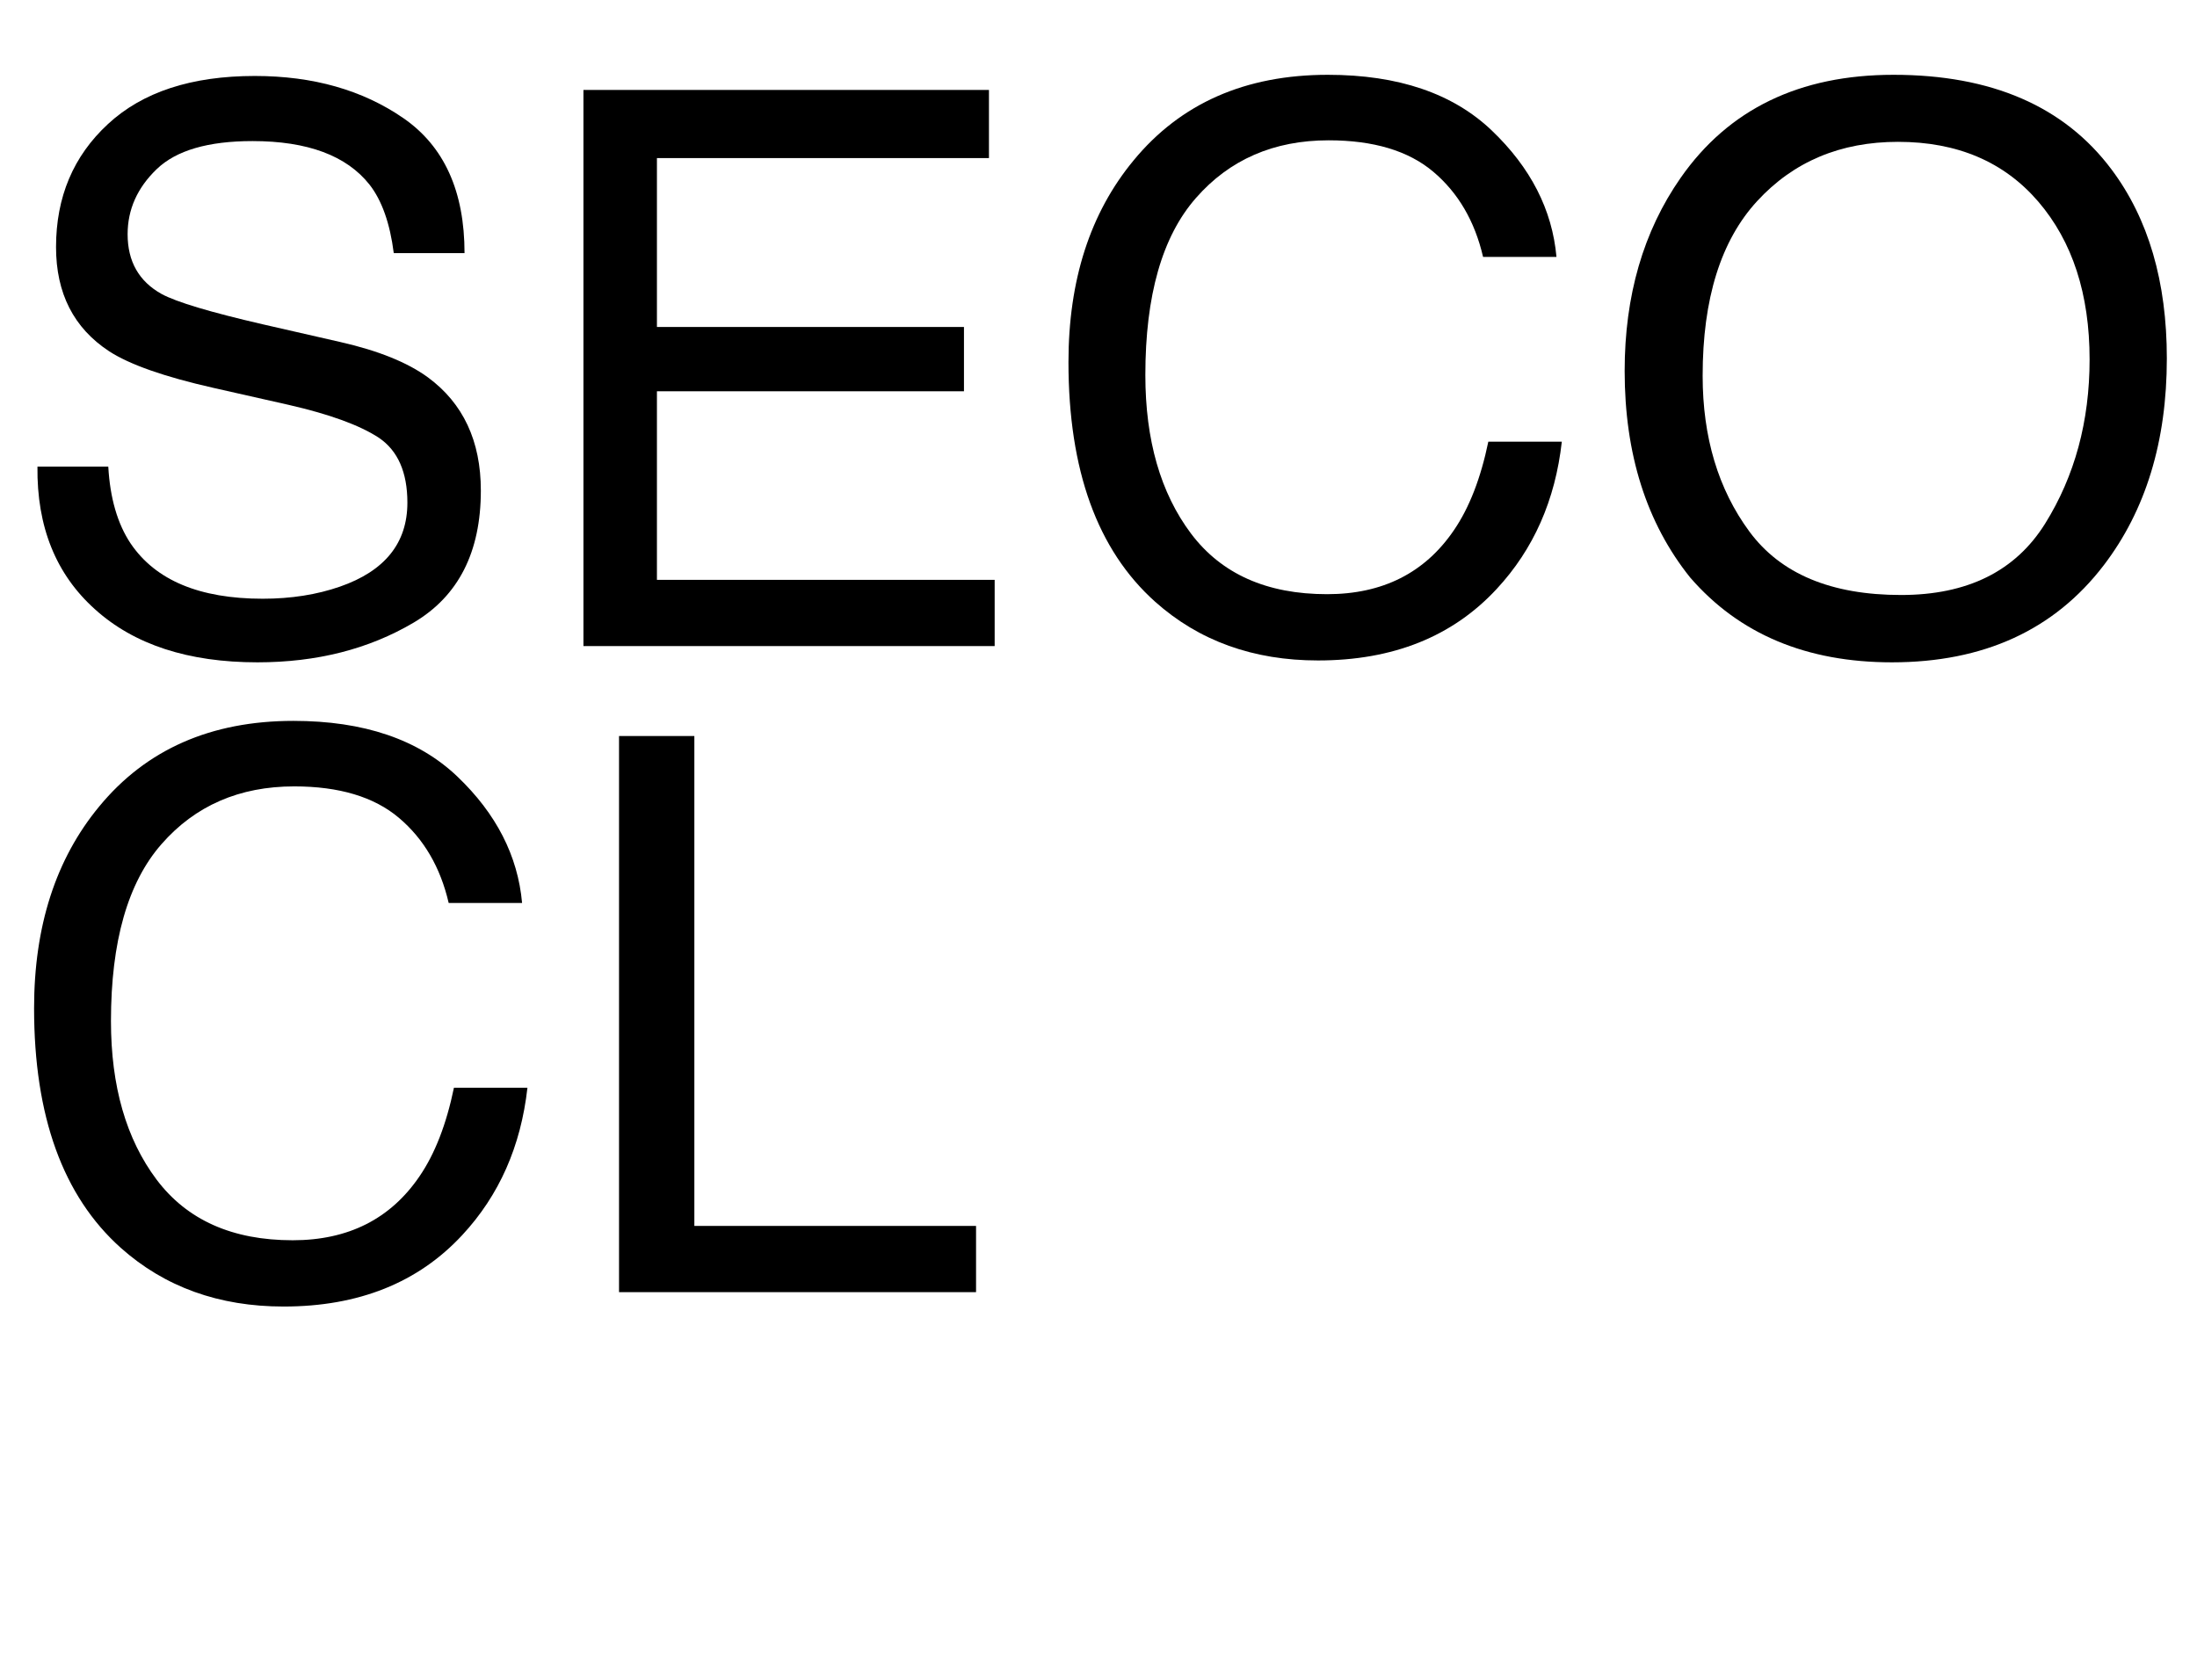
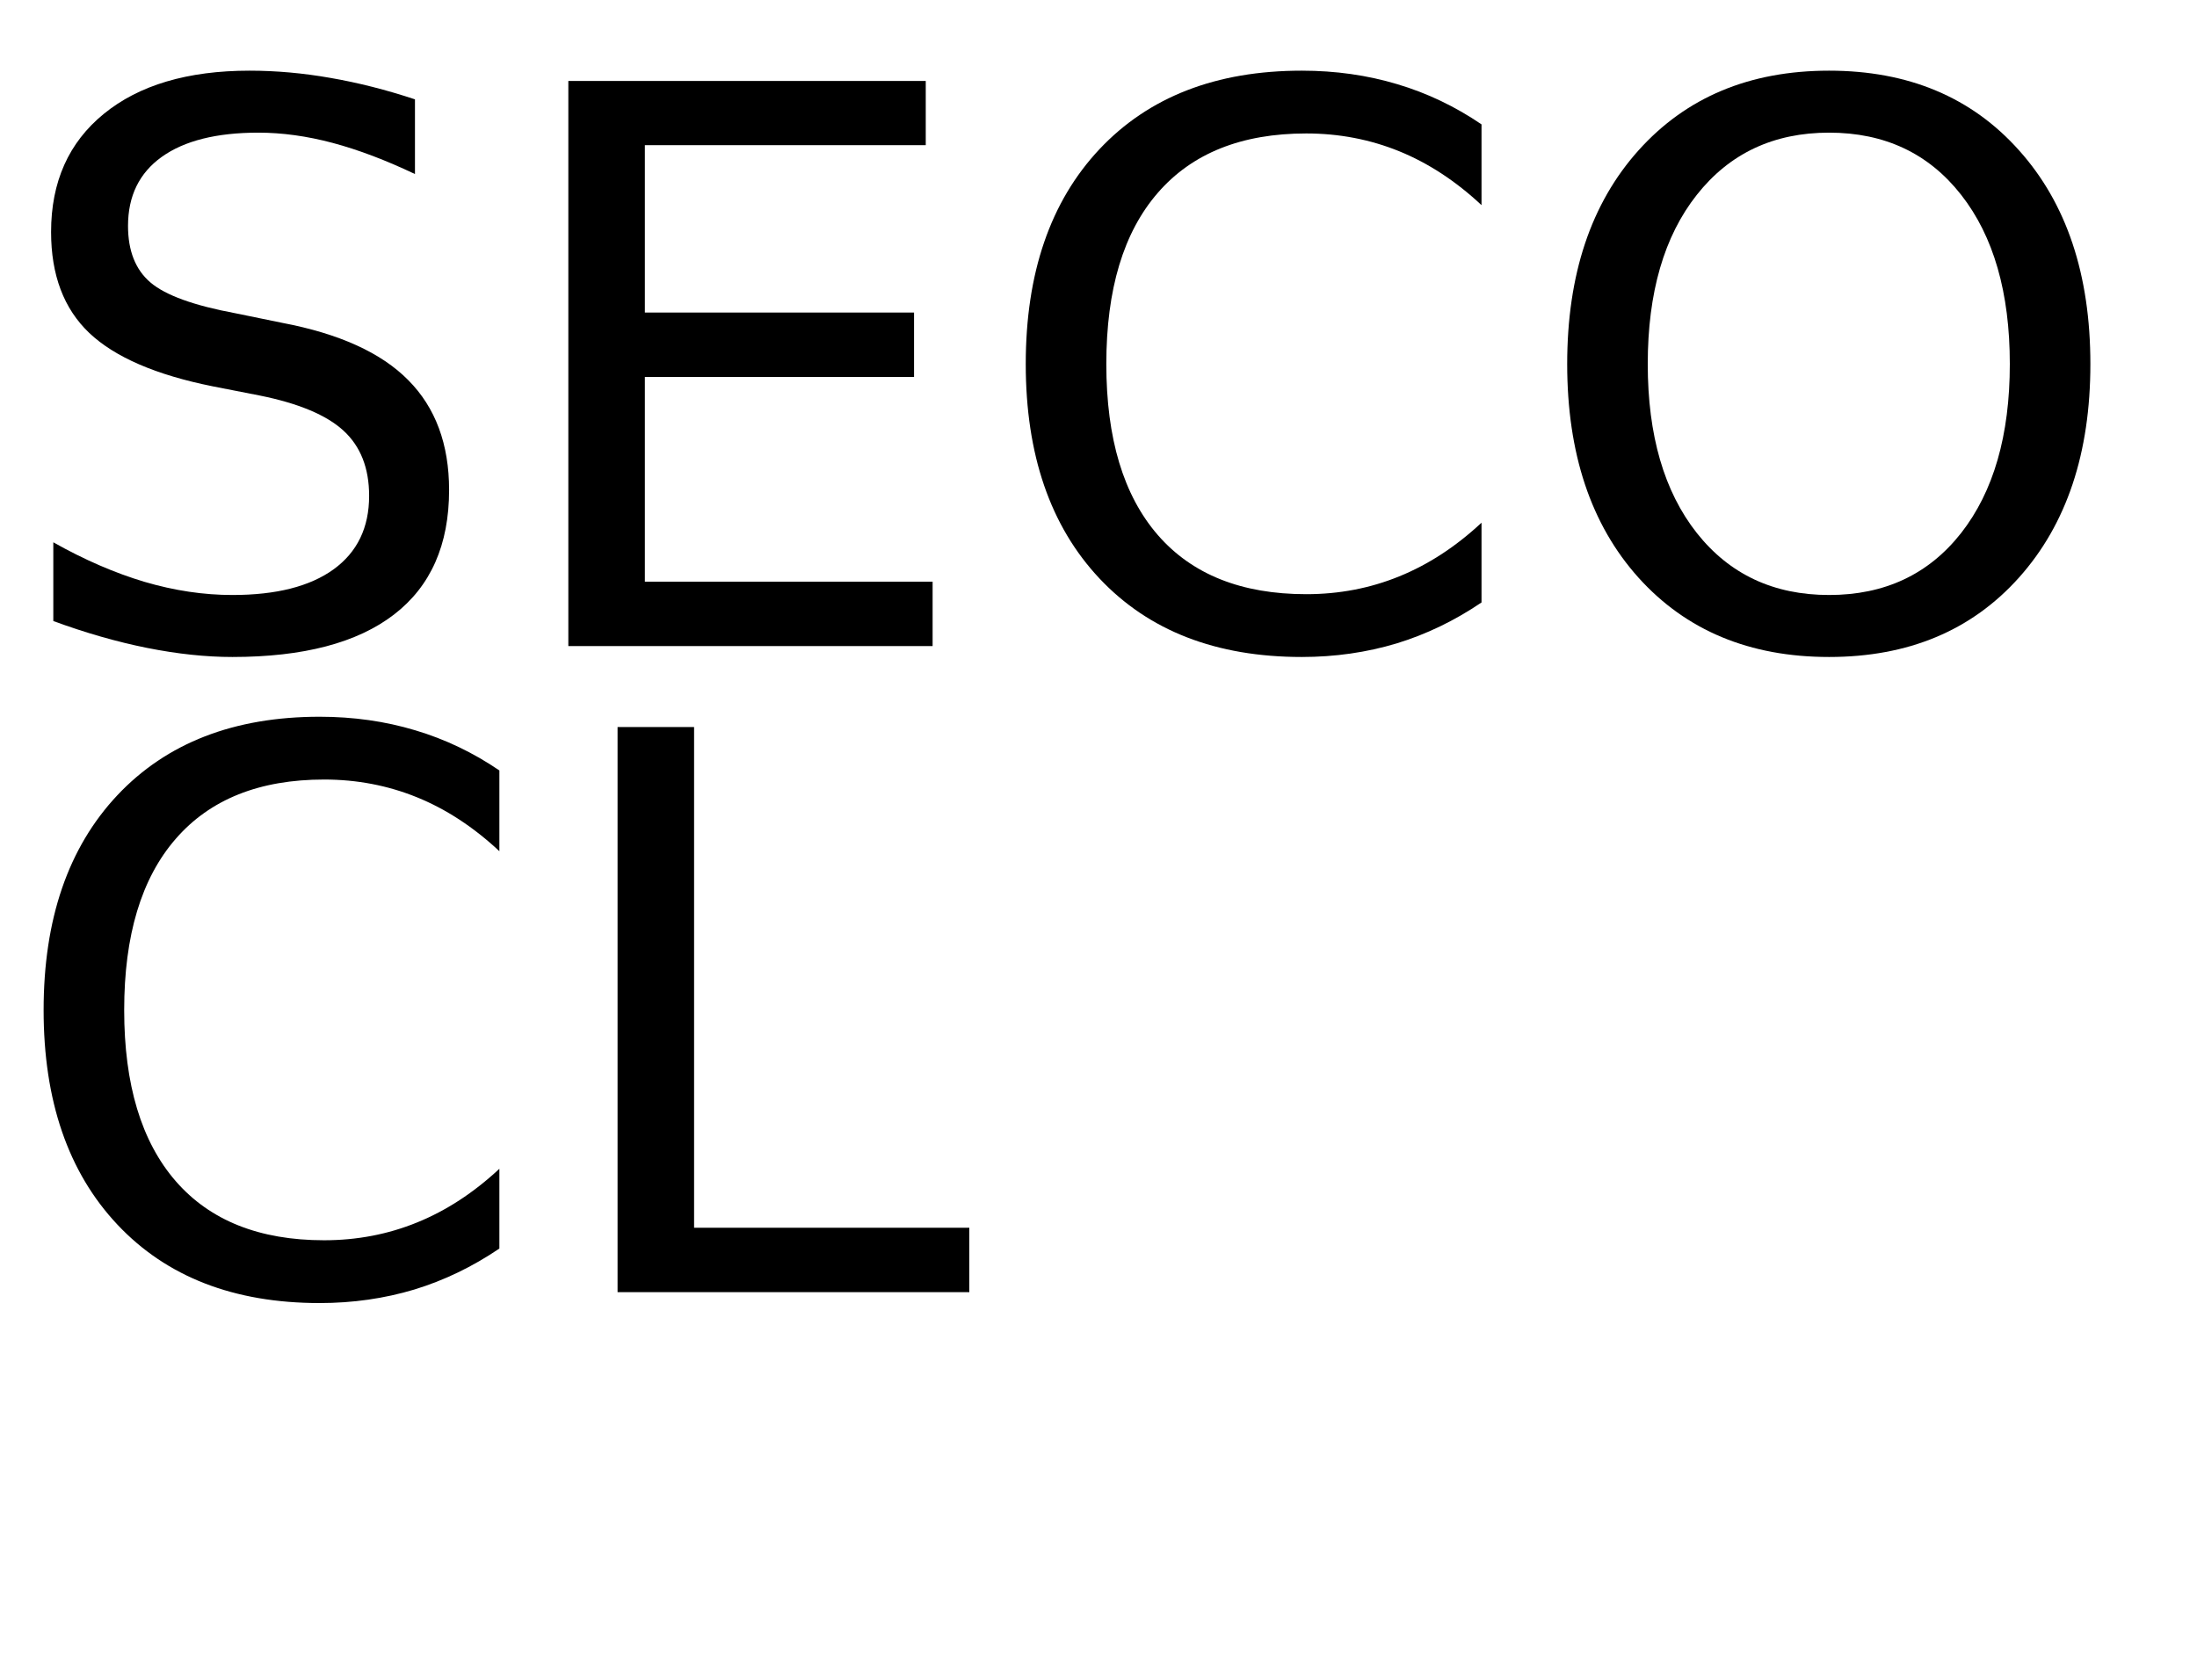
<svg xmlns="http://www.w3.org/2000/svg" xmlns:xlink="http://www.w3.org/1999/xlink" width="170" height="130" viewBox="0 0 170 130">
  <defs>
    <g>
      <g id="glyph-0-0">
-         <path d="M 8.379 -13.887 C 8.516 -11.445 9.094 -9.461 10.109 -7.938 C 12.043 -5.086 15.449 -3.664 20.332 -3.664 C 22.52 -3.664 24.512 -3.977 26.309 -4.602 C 29.785 -5.812 31.523 -7.977 31.523 -11.102 C 31.523 -13.445 30.789 -15.117 29.328 -16.113 C 27.844 -17.09 25.516 -17.938 22.352 -18.664 L 16.523 -19.98 C 12.715 -20.84 10.02 -21.789 8.438 -22.82 C 5.703 -24.617 4.336 -27.305 4.336 -30.879 C 4.336 -34.746 5.672 -37.922 8.352 -40.398 C 11.027 -42.879 14.812 -44.121 19.719 -44.121 C 24.23 -44.121 28.062 -43.031 31.215 -40.855 C 34.371 -38.676 35.945 -35.195 35.945 -30.41 L 30.469 -30.41 C 30.176 -32.715 29.551 -34.484 28.594 -35.711 C 26.816 -37.957 23.797 -39.082 19.539 -39.082 C 16.102 -39.082 13.633 -38.359 12.129 -36.914 C 10.625 -35.469 9.875 -33.789 9.875 -31.875 C 9.875 -29.766 10.75 -28.223 12.508 -27.246 C 13.66 -26.621 16.27 -25.84 20.332 -24.902 L 26.367 -23.523 C 29.277 -22.859 31.523 -21.953 33.105 -20.801 C 35.84 -18.789 37.207 -15.867 37.207 -12.039 C 37.207 -7.273 35.473 -3.867 32.008 -1.816 C 28.539 0.234 24.512 1.258 19.922 1.258 C 14.57 1.258 10.383 -0.109 7.352 -2.844 C 4.324 -5.559 2.844 -9.238 2.898 -13.887 Z M 8.379 -13.887 " />
+         <path d="M 32.109 -42.312 L 32.109 -36.531 C 29.859 -37.602 27.738 -38.406 25.75 -38.938 C 23.758 -39.469 21.836 -39.734 19.984 -39.734 C 16.754 -39.734 14.266 -39.109 12.516 -37.859 C 10.773 -36.609 9.906 -34.828 9.906 -32.516 C 9.906 -30.586 10.484 -29.129 11.641 -28.141 C 12.805 -27.148 15.008 -26.352 18.25 -25.75 L 21.828 -25.016 C 26.242 -24.18 29.5 -22.703 31.594 -20.578 C 33.695 -18.461 34.75 -15.629 34.75 -12.078 C 34.75 -7.836 33.328 -4.625 30.484 -2.438 C 27.641 -0.25 23.473 0.844 17.984 0.844 C 15.922 0.844 13.719 0.609 11.375 0.141 C 9.039 -0.328 6.625 -1.02 4.125 -1.938 L 4.125 -8.031 C 6.531 -6.676 8.883 -5.656 11.188 -4.969 C 13.5 -4.289 15.766 -3.953 17.984 -3.953 C 21.367 -3.953 23.977 -4.613 25.812 -5.938 C 27.645 -7.27 28.562 -9.164 28.562 -11.625 C 28.562 -13.781 27.898 -15.461 26.578 -16.672 C 25.266 -17.879 23.102 -18.785 20.094 -19.391 L 16.5 -20.094 C 12.082 -20.977 8.883 -22.359 6.906 -24.234 C 4.938 -26.109 3.953 -28.711 3.953 -32.047 C 3.953 -35.922 5.312 -38.969 8.031 -41.188 C 10.758 -43.414 14.52 -44.531 19.312 -44.531 C 21.363 -44.531 23.453 -44.344 25.578 -43.969 C 27.703 -43.602 29.879 -43.051 32.109 -42.312 Z M 32.109 -42.312 " />
      </g>
      <g id="glyph-0-1">
-         <path d="M 5.125 -43.039 L 36.504 -43.039 L 36.504 -37.766 L 10.812 -37.766 L 10.812 -24.695 L 34.57 -24.695 L 34.57 -19.719 L 10.812 -19.719 L 10.812 -5.125 L 36.945 -5.125 L 36.945 0 L 5.125 0 Z M 5.125 -43.039 " />
+         <path d="M 5.891 -43.734 L 33.547 -43.734 L 33.547 -38.766 L 11.812 -38.766 L 11.812 -25.812 L 32.641 -25.812 L 32.641 -20.828 L 11.812 -20.828 L 11.812 -4.984 L 34.078 -4.984 L 34.078 0 L 5.891 0 Z M 5.891 -43.734 " />
      </g>
      <g id="glyph-0-2">
-         <path d="M 22.703 -44.211 C 28.152 -44.211 32.383 -42.773 35.391 -39.902 C 38.398 -37.031 40.07 -33.77 40.398 -30.117 L 34.719 -30.117 C 34.074 -32.891 32.789 -35.086 30.863 -36.711 C 28.941 -38.332 26.242 -39.141 22.766 -39.141 C 18.527 -39.141 15.102 -37.652 12.496 -34.672 C 9.887 -31.695 8.586 -27.129 8.586 -20.977 C 8.586 -15.938 9.762 -11.852 12.113 -8.715 C 14.469 -5.582 17.977 -4.016 22.648 -4.016 C 26.945 -4.016 30.215 -5.664 32.461 -8.965 C 33.652 -10.703 34.539 -12.988 35.125 -15.82 L 40.812 -15.82 C 40.305 -11.289 38.625 -7.492 35.773 -4.422 C 32.355 -0.73 27.742 1.113 21.945 1.113 C 16.945 1.113 12.742 -0.398 9.344 -3.43 C 4.871 -7.434 2.637 -13.613 2.637 -21.973 C 2.637 -28.32 4.316 -33.523 7.676 -37.586 C 11.309 -42 16.32 -44.211 22.703 -44.211 Z M 22.703 -44.211 " />
+         <path d="M 38.641 -40.375 L 38.641 -34.125 C 36.648 -35.988 34.523 -37.379 32.266 -38.297 C 30.016 -39.211 27.617 -39.672 25.078 -39.672 C 20.078 -39.672 16.25 -38.141 13.594 -35.078 C 10.938 -32.023 9.609 -27.609 9.609 -21.828 C 9.609 -16.066 10.938 -11.656 13.594 -8.594 C 16.25 -5.539 20.078 -4.016 25.078 -4.016 C 27.617 -4.016 30.016 -4.473 32.266 -5.391 C 34.523 -6.305 36.648 -7.691 38.641 -9.547 L 38.641 -3.375 C 36.566 -1.969 34.375 -0.91 32.062 -0.203 C 29.75 0.492 27.305 0.844 24.734 0.844 C 18.109 0.844 12.891 -1.18 9.078 -5.234 C 5.273 -9.285 3.375 -14.816 3.375 -21.828 C 3.375 -28.859 5.273 -34.398 9.078 -38.453 C 12.891 -42.504 18.109 -44.531 24.734 -44.531 C 27.348 -44.531 29.812 -44.18 32.125 -43.484 C 34.438 -42.797 36.609 -41.758 38.641 -40.375 Z M 38.641 -40.375 " />
      </g>
      <g id="glyph-0-3">
-         <path d="M 23.145 -44.211 C 30.742 -44.211 36.367 -41.766 40.02 -36.883 C 42.871 -33.074 44.297 -28.203 44.297 -22.266 C 44.297 -15.84 42.664 -10.5 39.406 -6.242 C 35.578 -1.242 30.117 1.258 23.027 1.258 C 16.406 1.258 11.203 -0.93 7.414 -5.305 C 4.035 -9.523 2.344 -14.852 2.344 -21.297 C 2.344 -27.117 3.789 -32.102 6.68 -36.242 C 10.391 -41.555 15.879 -44.211 23.145 -44.211 Z M 23.73 -3.953 C 28.867 -3.953 32.582 -5.797 34.879 -9.477 C 37.172 -13.16 38.32 -17.391 38.32 -22.18 C 38.32 -27.238 36.996 -31.309 34.352 -34.395 C 31.703 -37.48 28.086 -39.023 23.496 -39.023 C 19.043 -39.023 15.41 -37.496 12.598 -34.438 C 9.785 -31.383 8.379 -26.875 8.379 -20.918 C 8.379 -16.152 9.586 -12.133 11.996 -8.863 C 14.41 -5.59 18.32 -3.953 23.73 -3.953 Z M 23.73 -3.953 " />
+         <path d="M 23.641 -39.734 C 19.348 -39.734 15.938 -38.129 13.406 -34.922 C 10.875 -31.723 9.609 -27.359 9.609 -21.828 C 9.609 -16.316 10.875 -11.957 13.406 -8.75 C 15.938 -5.551 19.348 -3.953 23.641 -3.953 C 27.941 -3.953 31.348 -5.551 33.859 -8.75 C 36.367 -11.957 37.625 -16.316 37.625 -21.828 C 37.625 -27.359 36.367 -31.723 33.859 -34.922 C 31.348 -38.129 27.941 -39.734 23.641 -39.734 Z M 23.641 -44.531 C 29.773 -44.531 34.676 -42.473 38.344 -38.359 C 42.02 -34.254 43.859 -28.742 43.859 -21.828 C 43.859 -14.93 42.02 -9.426 38.344 -5.312 C 34.676 -1.207 29.773 0.844 23.641 0.844 C 17.492 0.844 12.578 -1.203 8.891 -5.297 C 5.211 -9.398 3.375 -14.91 3.375 -21.828 C 3.375 -28.742 5.211 -34.254 8.891 -38.359 C 12.578 -42.473 17.492 -44.531 23.641 -44.531 Z M 23.641 -44.531 " />
      </g>
      <g id="glyph-0-4">
-         <path d="M 24.578 -23.32 C 27.312 -23.32 29.477 -23.867 31.07 -24.961 C 32.66 -26.055 33.457 -28.027 33.457 -30.879 C 33.457 -33.945 32.344 -36.035 30.117 -37.148 C 28.926 -37.734 27.336 -38.027 25.344 -38.027 L 11.102 -38.027 L 11.102 -23.32 Z M 5.273 -43.039 L 25.195 -43.039 C 28.477 -43.039 31.18 -42.559 33.312 -41.602 C 37.355 -39.766 39.375 -36.375 39.375 -31.438 C 39.375 -28.859 38.844 -26.75 37.777 -25.109 C 36.715 -23.469 35.227 -22.148 33.312 -21.152 C 34.992 -20.469 36.254 -19.57 37.105 -18.457 C 37.953 -17.344 38.43 -15.539 38.523 -13.039 L 38.73 -7.266 C 38.789 -5.625 38.926 -4.406 39.141 -3.602 C 39.492 -2.234 40.117 -1.359 41.016 -0.969 L 41.016 0 L 33.867 0 C 33.672 -0.371 33.516 -0.852 33.398 -1.438 C 33.281 -2.023 33.184 -3.156 33.105 -4.836 L 32.754 -12.012 C 32.617 -14.824 31.57 -16.711 29.617 -17.664 C 28.504 -18.191 26.758 -18.457 24.375 -18.457 L 11.102 -18.457 L 11.102 0 L 5.273 0 Z M 5.273 -43.039 " />
+         <path d="M 26.625 -20.516 C 27.895 -20.078 29.129 -19.156 30.328 -17.75 C 31.535 -16.344 32.742 -14.41 33.953 -11.953 L 39.969 0 L 33.609 0 L 28.016 -11.219 C 26.566 -14.145 25.16 -16.086 23.797 -17.047 C 22.441 -18.004 20.594 -18.484 18.25 -18.484 L 11.812 -18.484 L 11.812 0 L 5.891 0 L 5.891 -43.734 L 19.25 -43.734 C 24.25 -43.734 27.977 -42.688 30.438 -40.594 C 32.895 -38.508 34.125 -35.359 34.125 -31.141 C 34.125 -28.391 33.484 -26.102 32.203 -24.281 C 30.93 -22.469 29.07 -21.211 26.625 -20.516 Z M 11.812 -38.875 L 11.812 -23.344 L 19.25 -23.344 C 22.102 -23.344 24.254 -24.004 25.703 -25.328 C 27.16 -26.648 27.891 -28.586 27.891 -31.141 C 27.891 -33.703 27.16 -35.629 25.703 -36.922 C 24.254 -38.223 22.102 -38.875 19.25 -38.875 Z M 11.812 -38.875 " />
      </g>
      <g id="glyph-0-5">
-         <path d="M 4.57 -43.039 L 10.398 -43.039 L 10.398 -5.125 L 32.195 -5.125 L 32.195 0 L 4.57 0 Z M 4.57 -43.039 " />
+         <path d="M 5.891 -43.734 L 11.812 -43.734 L 11.812 -4.984 L 33.109 -4.984 L 33.109 0 L 5.891 0 Z M 5.891 -43.734 " />
      </g>
    </g>
  </defs>
  <g fill="rgb(0%, 0%, 0%)" fill-opacity="1">
    <use xlink:href="#glyph-0-0" x="0" y="50" />
-     <use xlink:href="#glyph-0-1" x="40.02" y="50" />
-     <use xlink:href="#glyph-0-2" x="80.039" y="50" />
-     <use xlink:href="#glyph-0-3" x="123.369" y="50" />
-     <use xlink:href="#glyph-0-4" x="170.039" y="50" />
+     <use xlink:href="#glyph-0-1" x="38.086" y="50" />
+     <use xlink:href="#glyph-0-2" x="75.996" y="50" />
+     <use xlink:href="#glyph-0-3" x="117.891" y="50" />
+     <use xlink:href="#glyph-0-4" x="165.117" y="50" />
  </g>
  <g fill="rgb(0%, 0%, 0%)" fill-opacity="1">
    <use xlink:href="#glyph-0-2" x="0" y="100" />
-     <use xlink:href="#glyph-0-5" x="43.33" y="100" />
+     <use xlink:href="#glyph-0-5" x="41.895" y="100" />
  </g>
</svg>
